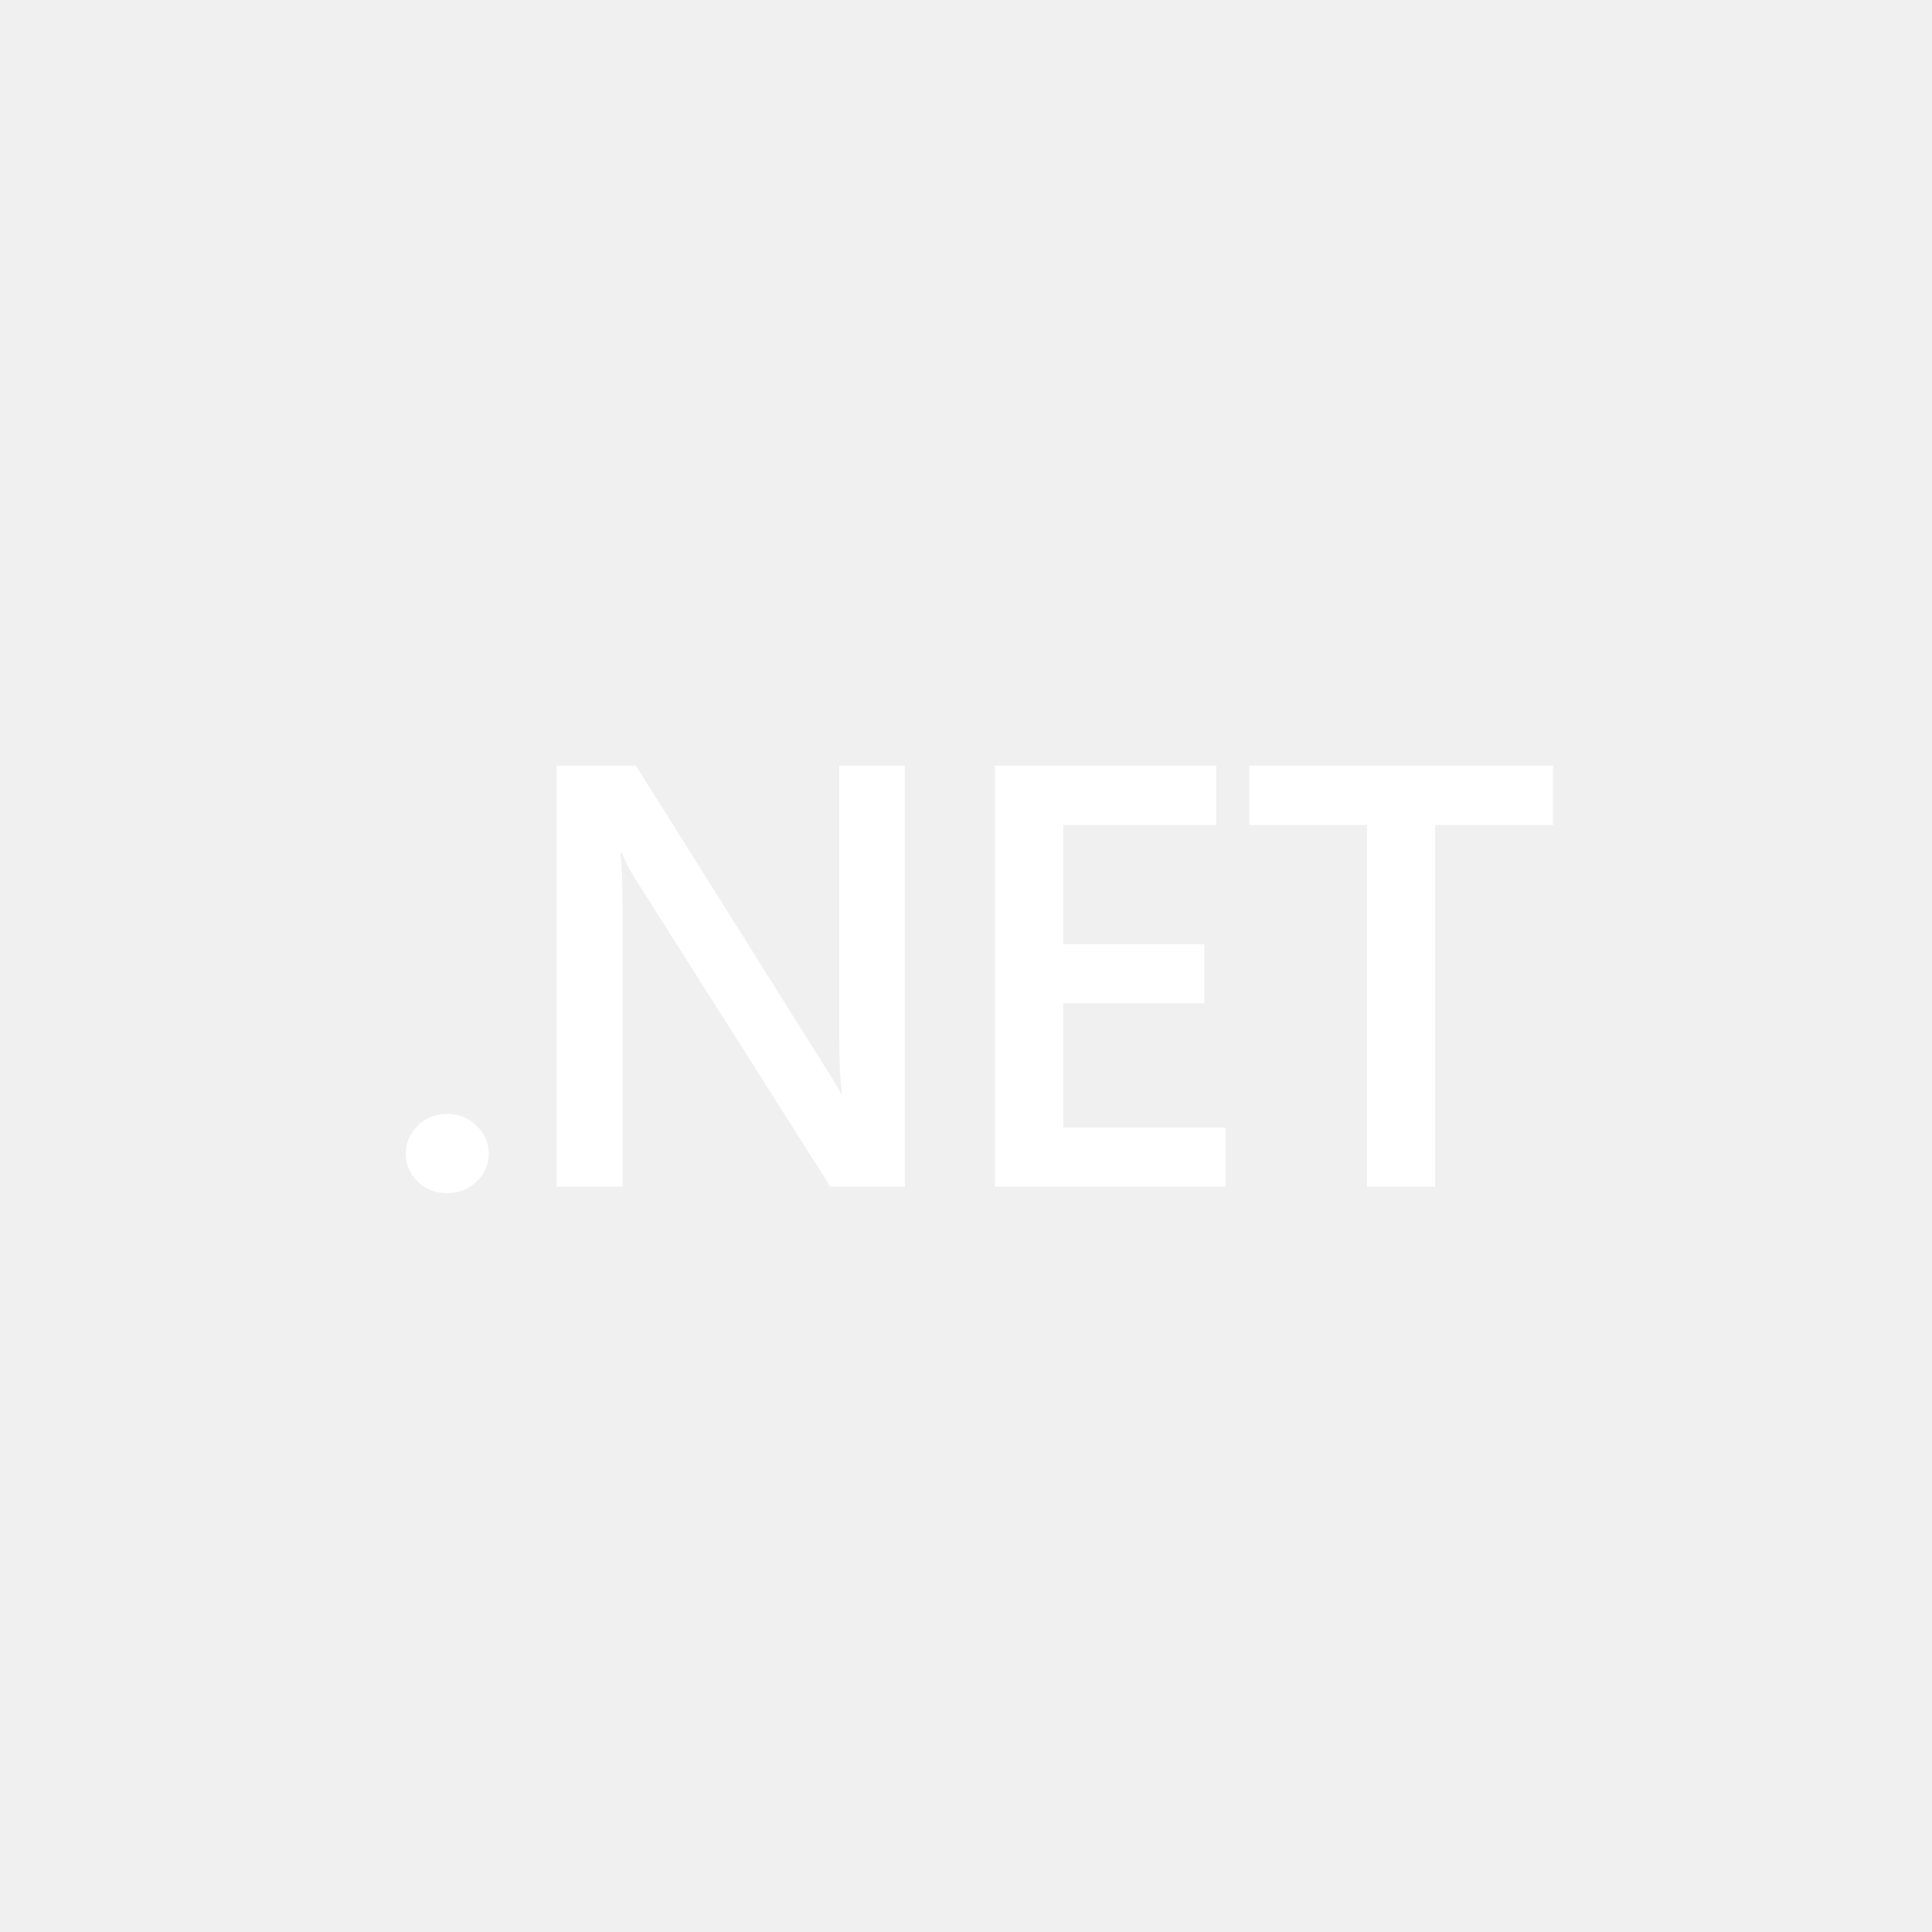
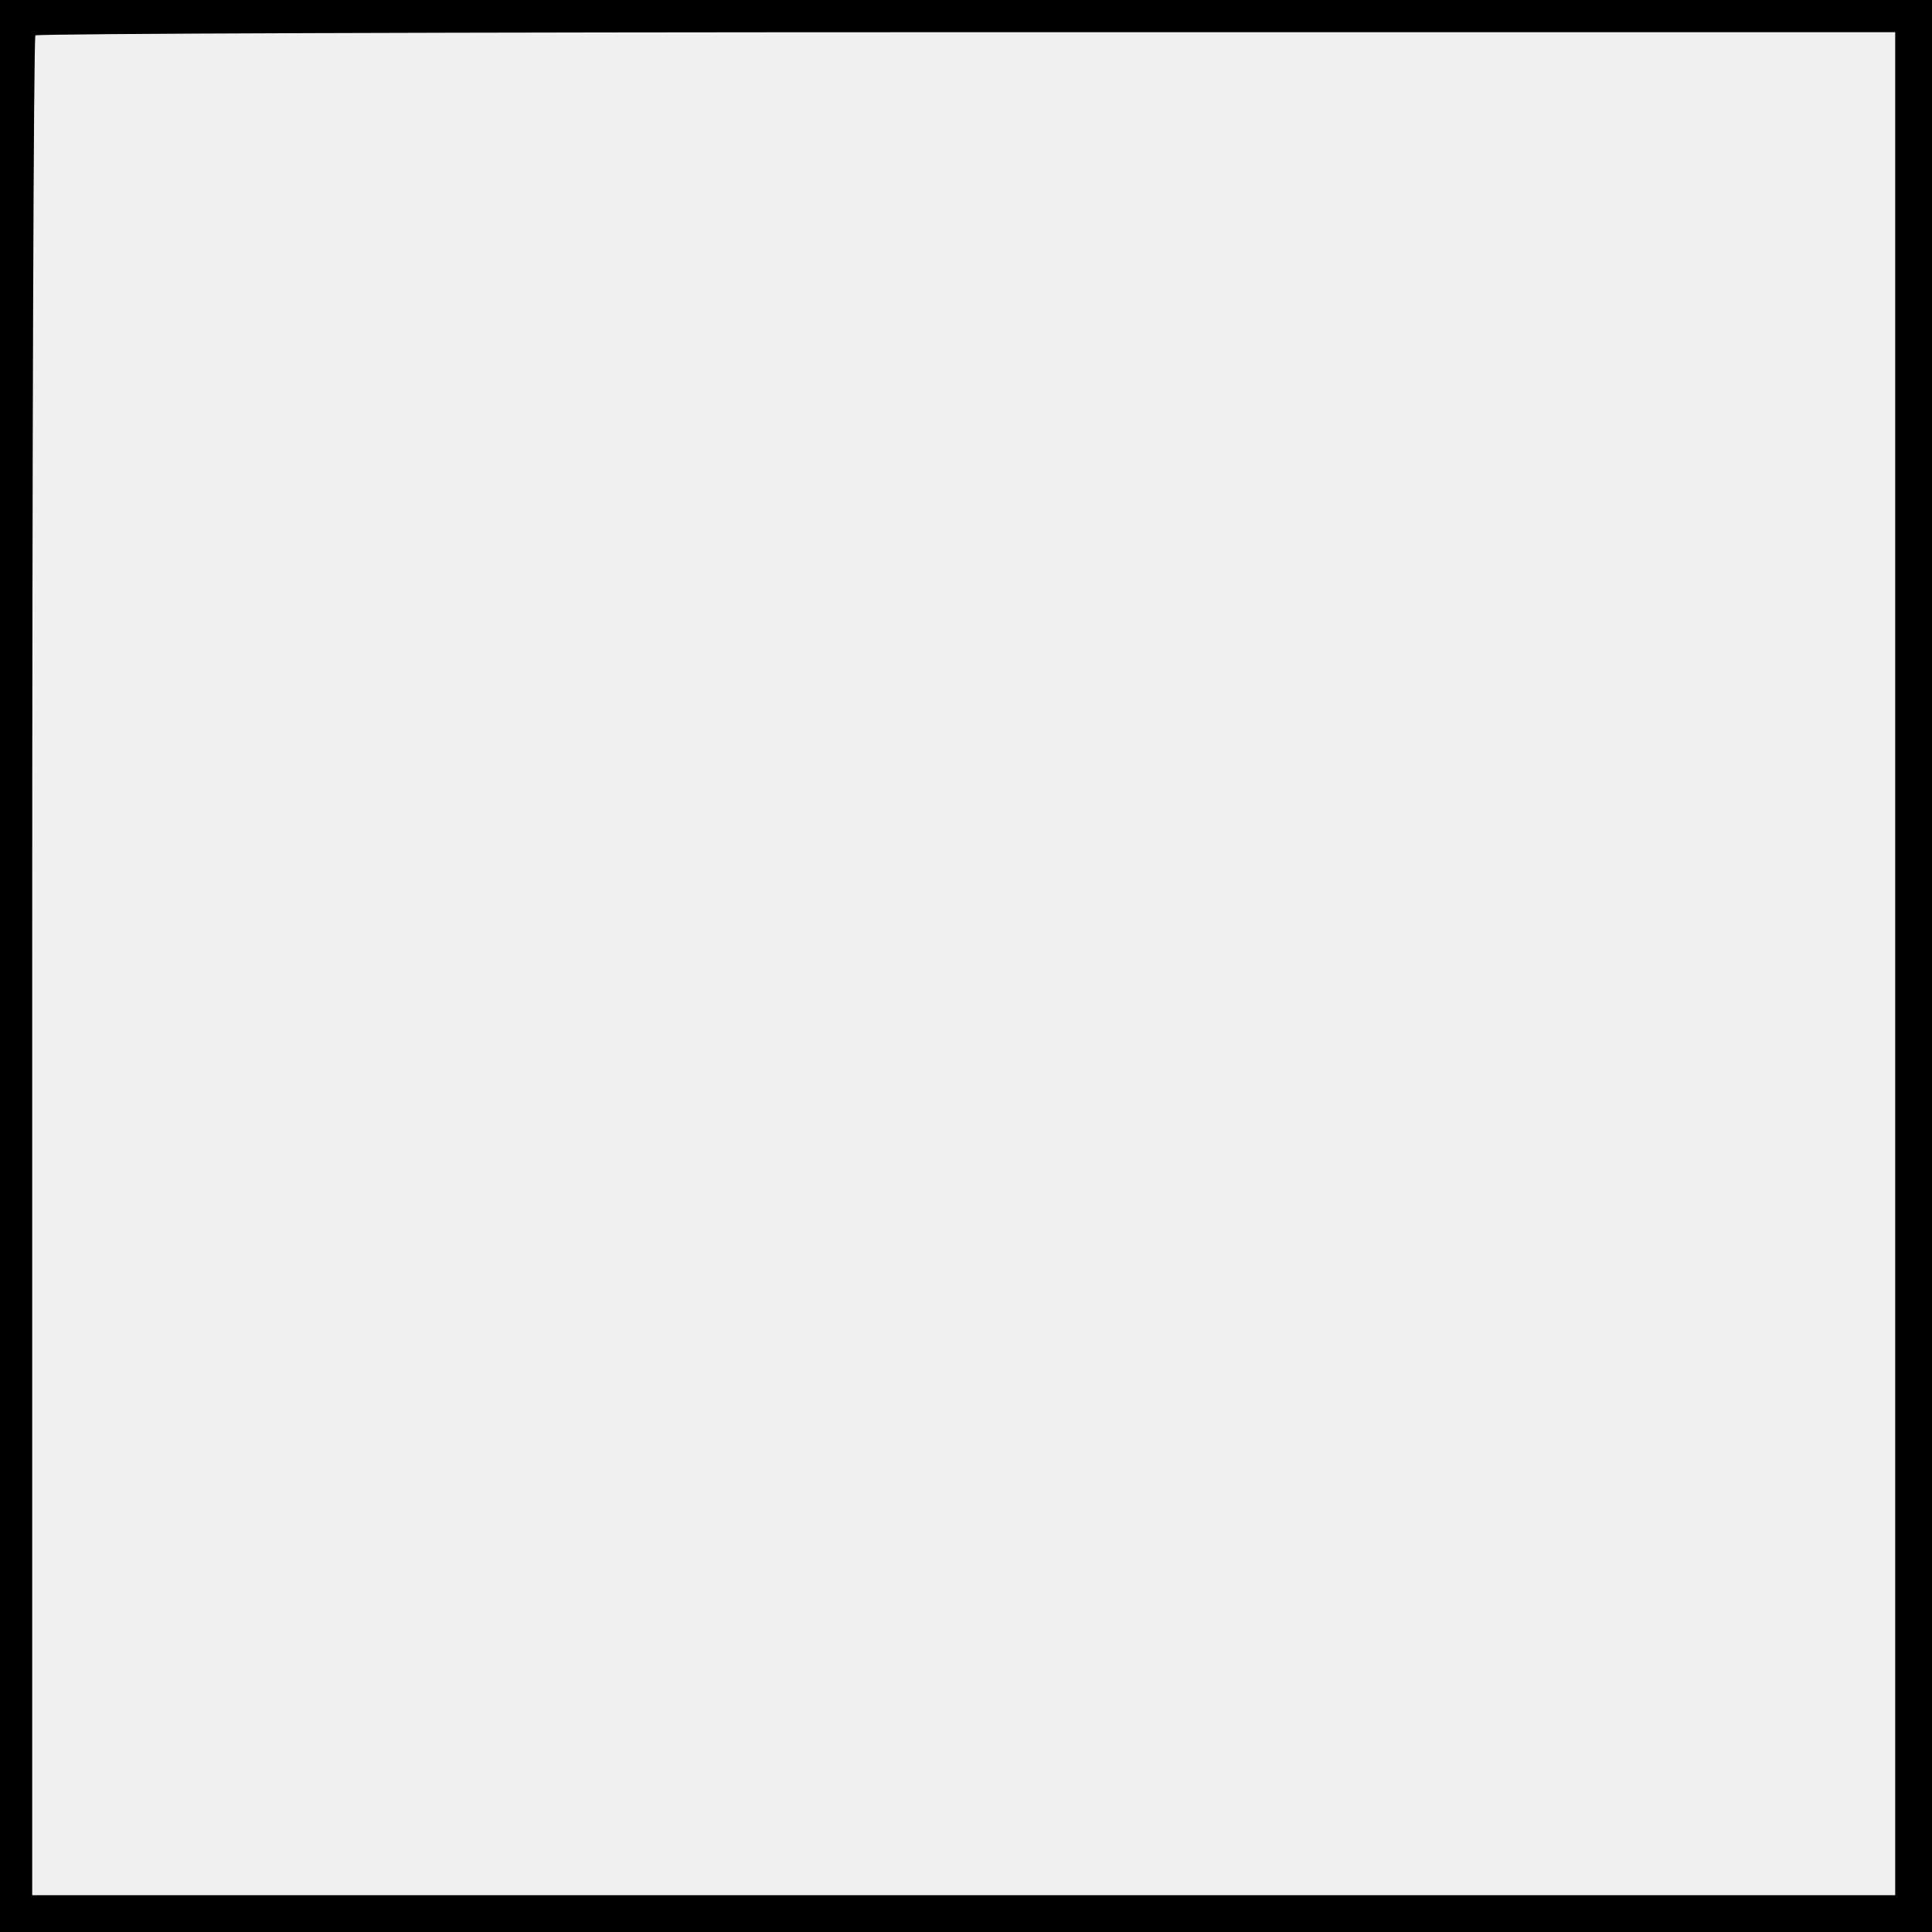
- <svg xmlns="http://www.w3.org/2000/svg" width="456" height="456" viewBox="0 0 456 456" version="1.1" xml:space="preserve" style="fill-rule:evenodd;clip-rule:evenodd;stroke-linejoin:round;stroke-miterlimit:2;">
-   <path d="m 105.5,281.609 c -2.703,0 -5.001,-0.9 -6.893,-2.702 -1.892,-1.848 -2.838,-4.042 -2.838,-6.582 0,-2.587 0.946,-4.804 2.838,-6.652 1.892,-1.848 4.19,-2.772 6.893,-2.772 2.748,0 5.068,0.924 6.96,2.772 1.937,1.848 2.906,4.064 2.906,6.652 0,2.54 -0.968,4.734 -2.906,6.582 -1.892,1.802 -4.212,2.702 -6.96,2.702 z" style="fill:#ffffff;fill-rule:nonzero;stroke-width:0.838" />
-   <path d="M 213.561,280.084 H 195.99 L 149.7,207.054 c -1.171,-1.848 -2.14,-3.765 -2.906,-5.751 h -0.406 c 0.361,2.125 0.541,6.675 0.541,13.65 v 65.132 h -15.543 v -99.36 h 18.719 l 44.737,71.298 c 1.892,2.957 3.109,4.989 3.649,6.098 h 0.27 c -0.45,-2.632 -0.676,-7.09 -0.676,-13.373 v -64.023 h 15.476 z" style="fill:#ffffff;fill-rule:nonzero;stroke-width:0.838" />
-   <path d="m 289.251,280.084 h -54.401 v -99.36 h 52.238 v 13.997 h -36.154 v 28.131 h 33.316 v 13.927 h -33.316 v 29.378 h 38.316 z" style="fill:#ffffff;fill-rule:nonzero;stroke-width:0.838" />
-   <path d="M 366.565,194.721 H 338.722 v 85.363 h -16.084 v -85.363 h -27.775 v -13.997 h 71.701 z" style="fill:#ffffff;fill-rule:nonzero;stroke-width:0.838" />
+ <svg xmlns="http://www.w3.org/2000/svg" version="1.0" width="420pt" height="420pt" viewBox="0 0 420 420" preserveAspectRatio="xMidYMid meet">
+   <g transform="translate(0,420) scale(0.1,-0.1)" fill="#000000" stroke="none">
+     <path d="M0 2100 l0 -2100 2100 0 2100 0 0 2100 0 2100 -2100 0 -2100 0 0 -2100z m4120 5 l0 -2025 -2025 0 -2025 0 0 2018 c0 1110 3 2022 7 2025 3 4 915 7 2025 7 l2018 0 0 -2025z" />
+   </g>
</svg>
